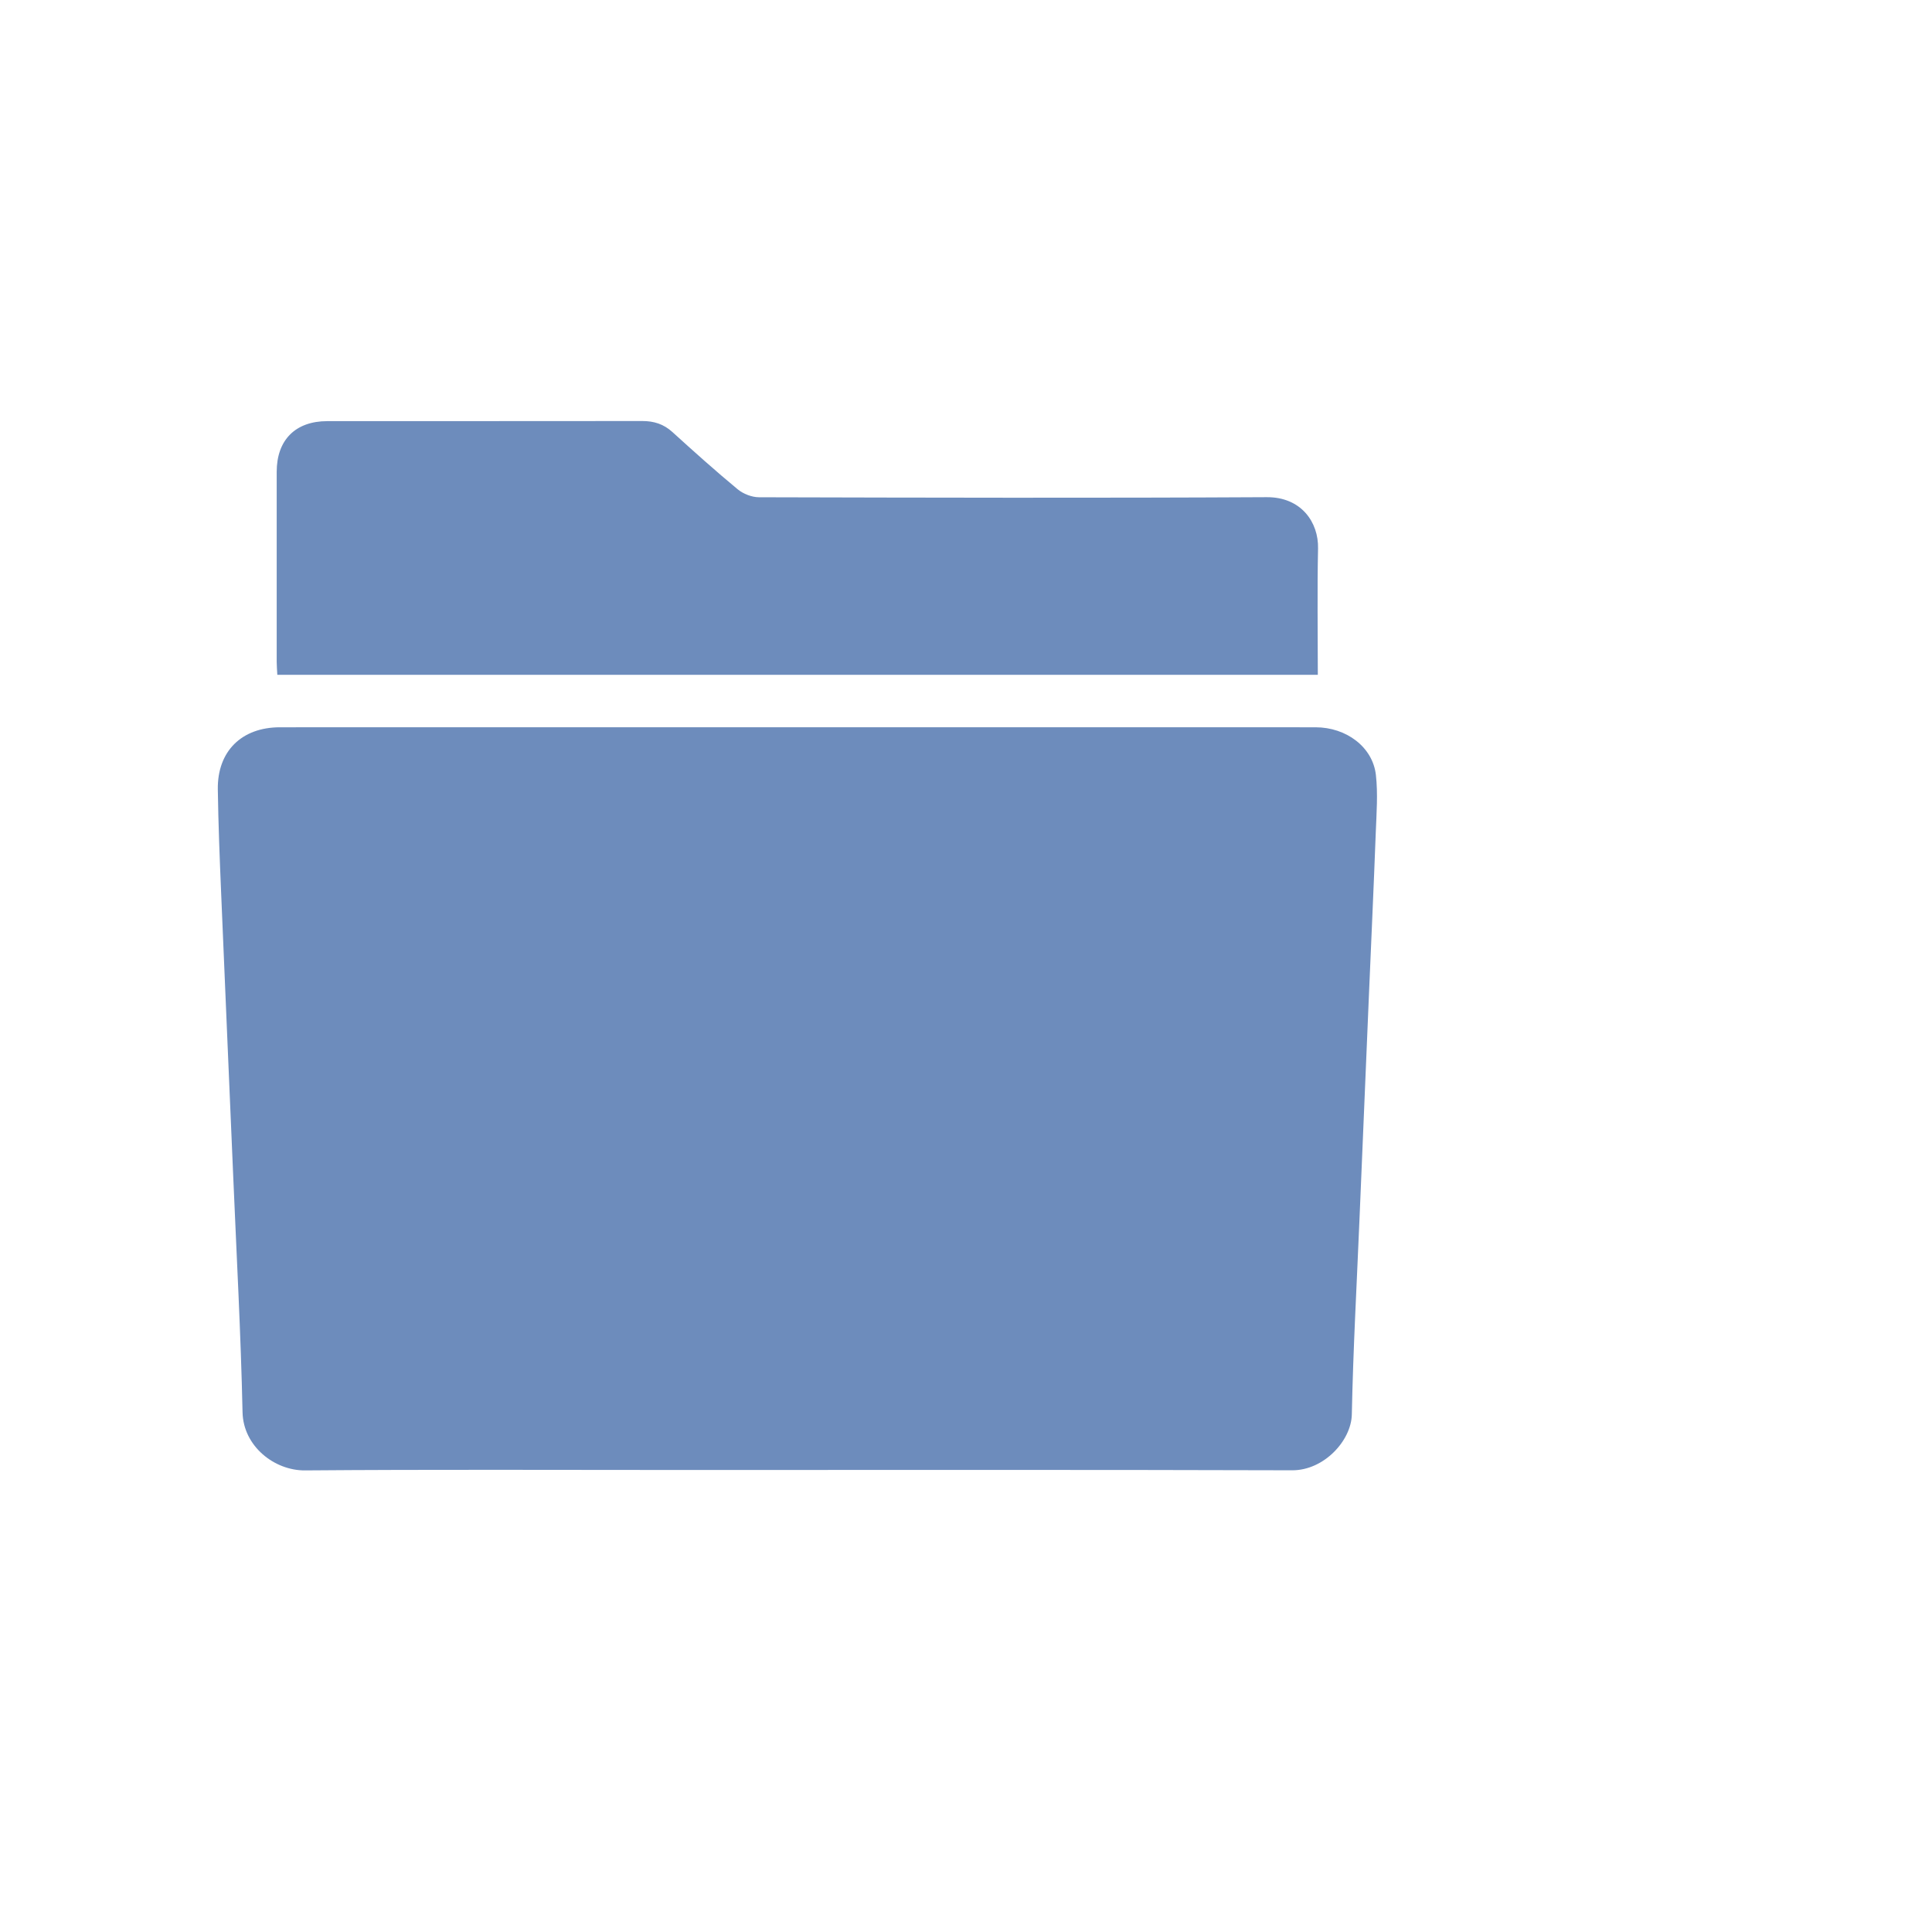
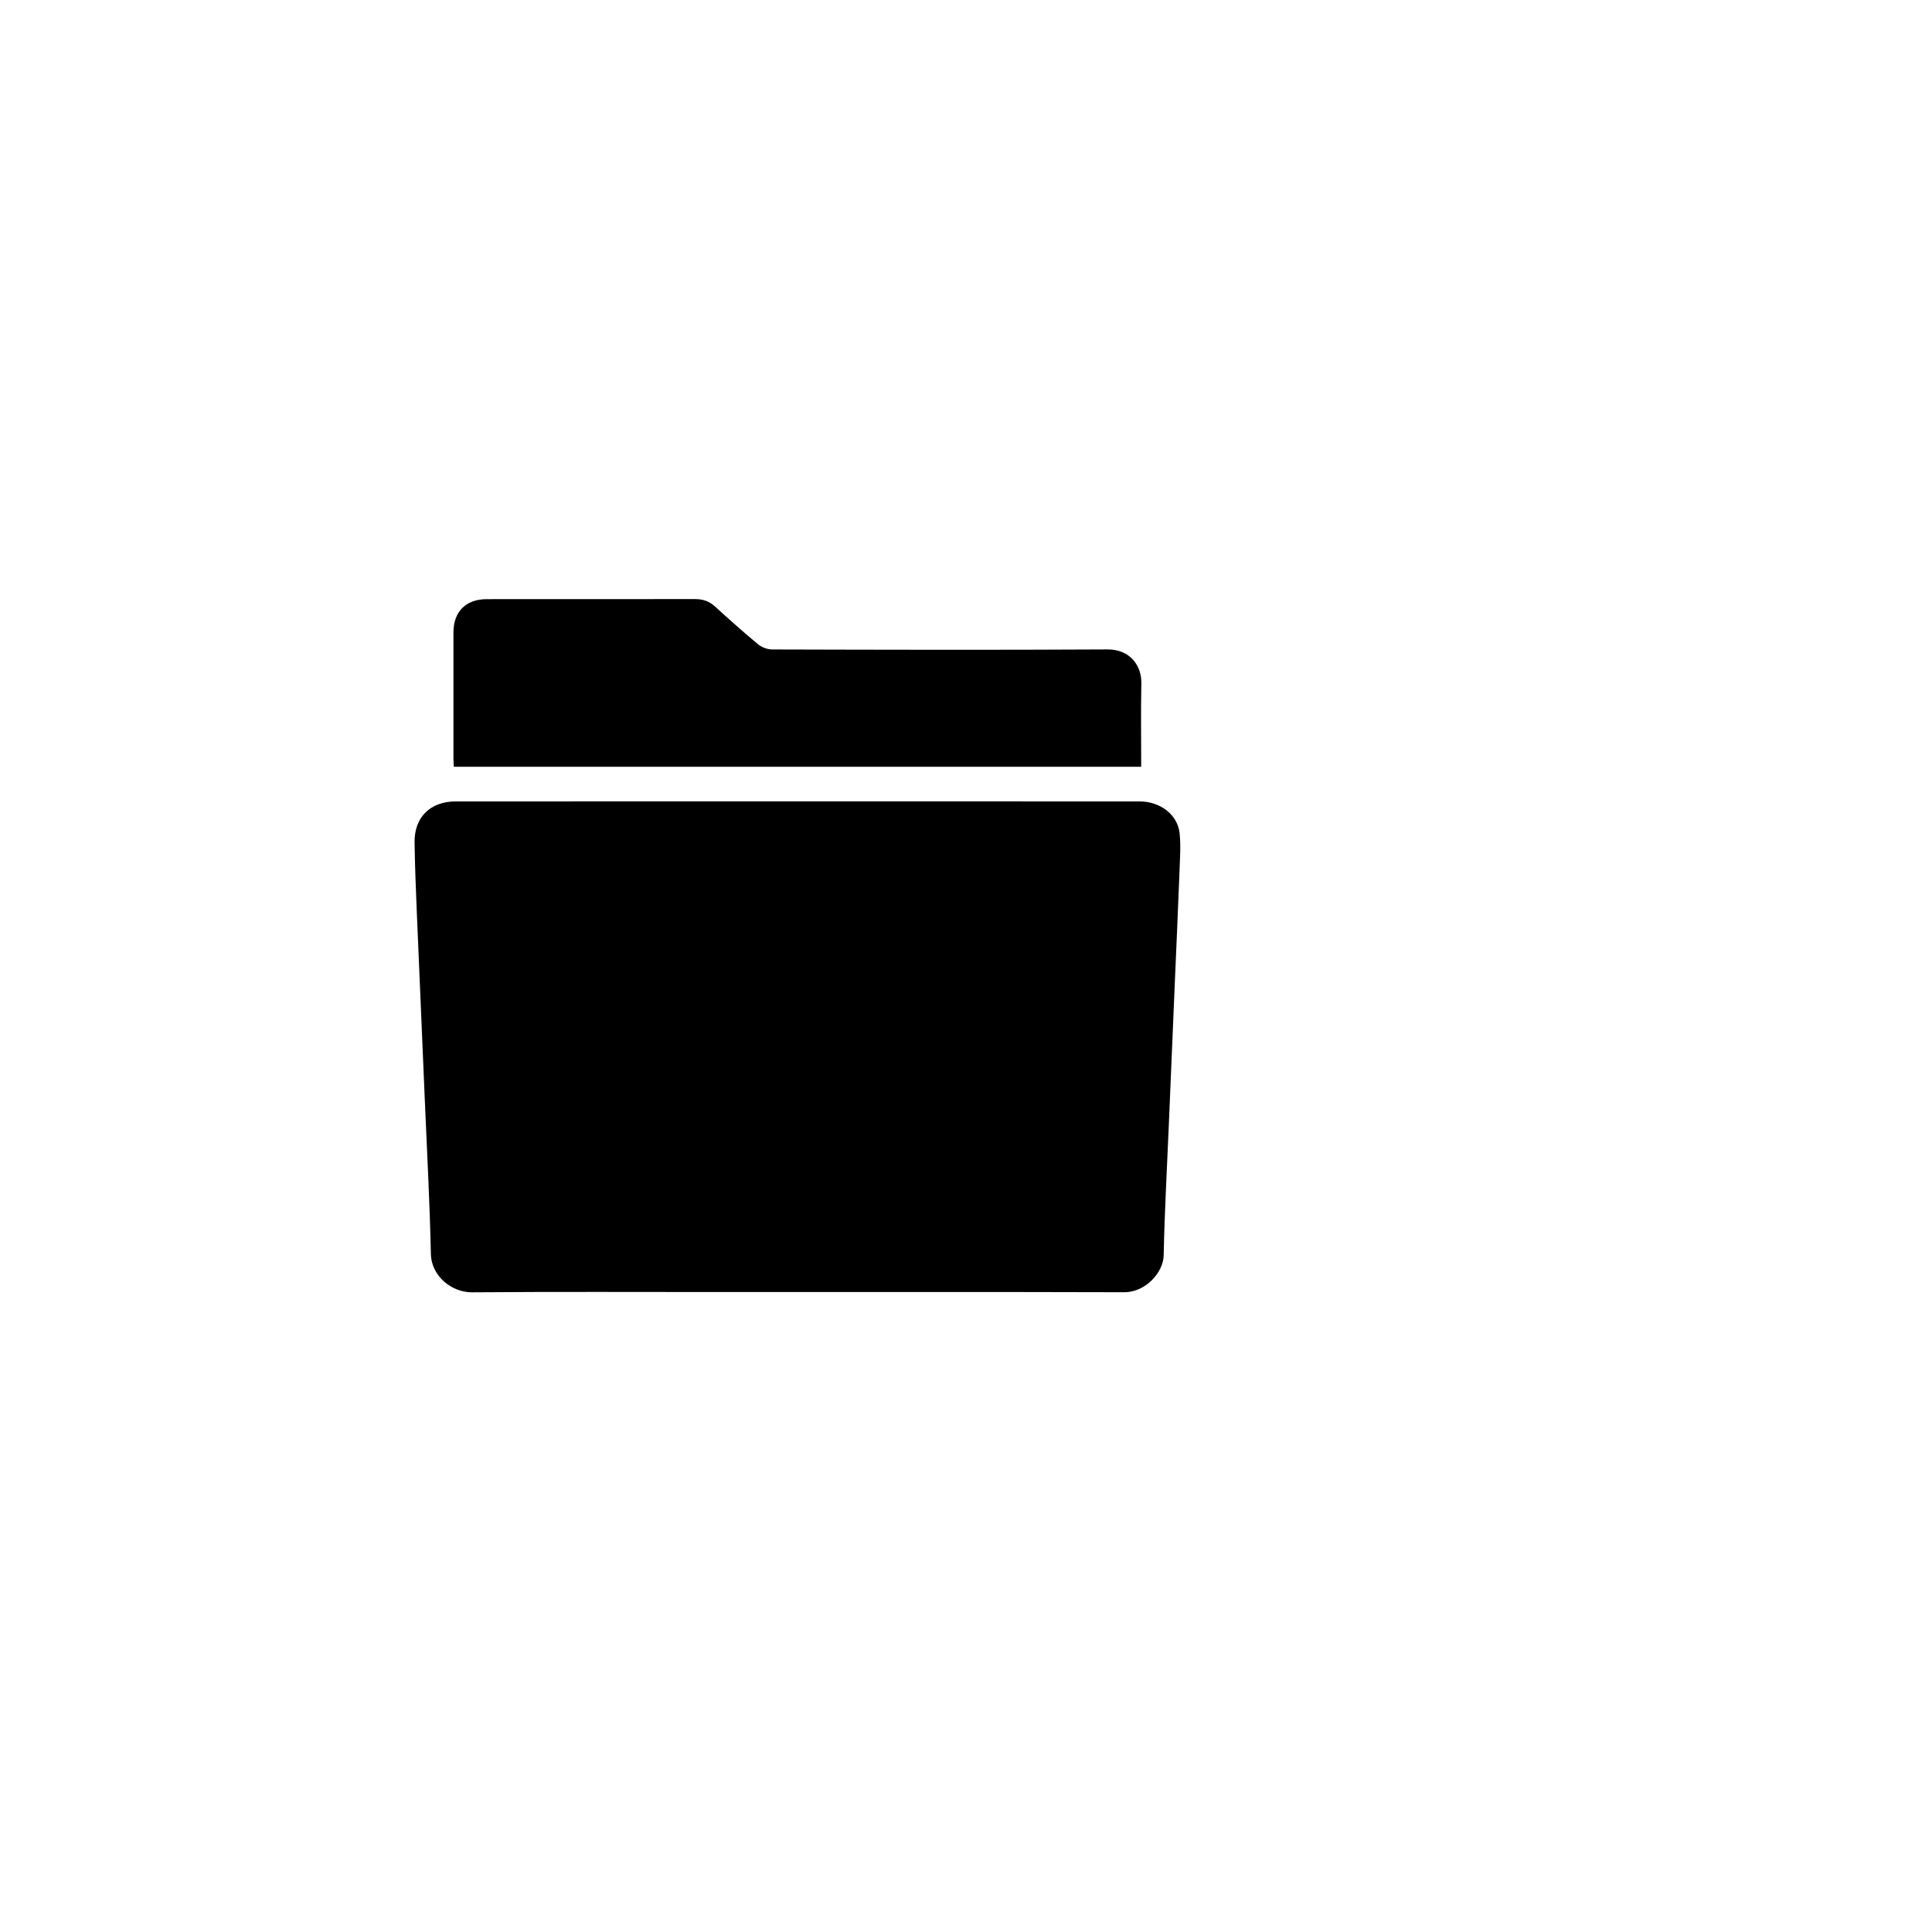
<svg xmlns="http://www.w3.org/2000/svg" version="1.1" id="Layer_1" x="0px" y="0px" viewBox="0 0 50 50" style="enable-background:new 0 0 50 50;" xml:space="preserve">
-   <style type="text/css">
- 	.st0{fill:#6D8CBC;}
- </style>
  <g>
-     <path class="st0" d="M35.608,20.056c-0.081-0.721-0.765-1.234-1.561-1.234c-4.468-0.001-8.935-0.001-13.402-0.001   c-4.468,0-8.935-0.001-13.402,0.001c-0.99,0.001-1.619,0.62-1.606,1.605c0.013,0.901,0.049,1.804,0.087,2.704   c0.101,2.44,0.209,4.879,0.312,7.319c0.086,2.033,0.197,4.065,0.241,6.099c0.019,0.882,0.827,1.511,1.615,1.505   c3.257-0.026,6.514-0.011,9.771-0.011c5.26,0,10.52-0.008,15.779,0.008c0.825,0.003,1.53-0.772,1.543-1.445   c0.034-1.682,0.128-3.363,0.198-5.044c0.08-1.923,0.162-3.846,0.243-5.769c0.06-1.418,0.126-2.835,0.179-4.253   C35.624,21.045,35.663,20.544,35.608,20.056z" />
-     <path class="st0" d="M7.177,17.464c8.978,0,17.931,0,26.928,0c0-1.114-0.017-2.192,0.006-3.269   c0.015-0.679-0.435-1.333-1.328-1.328c-4.38,0.024-8.76,0.013-13.141,0.002c-0.186-0.001-0.407-0.087-0.552-0.207   c-0.576-0.477-1.133-0.976-1.687-1.48c-0.227-0.207-0.479-0.286-0.779-0.286c-2.718,0.004-5.437,0.001-8.155,0.003   C7.646,10.9,7.161,11.386,7.161,12.21c-0.001,1.64-0.001,3.28,0,4.919C7.161,17.237,7.171,17.342,7.177,17.464z" />
+     <path d="M30.527,21.556c-0.054-0.476-0.505-0.815-1.031-0.815c-2.952-0.001-5.902-0.001-8.853-0.001   c-2.952,0-5.902-0.001-8.853,0.001c-0.654,0.001-1.07,0.41-1.061,1.06c0.009,0.595,0.032,1.192,0.057,1.786   c0.067,1.612,0.138,3.223,0.206,4.835c0.057,1.343,0.13,2.685,0.159,4.029c0.013,0.583,0.546,0.998,1.067,0.994   c2.152-0.017,4.303-0.007,6.455-0.007c3.475,0,6.95-0.005,10.424,0.005c0.545,0.002,1.011-0.51,1.019-0.955   c0.022-1.111,0.085-2.222,0.131-3.332c0.053-1.27,0.107-2.541,0.161-3.811c0.04-0.937,0.083-1.873,0.118-2.81   C30.537,22.209,30.563,21.878,30.527,21.556z" />
+     <path d="M11.745,19.844c5.931,0,11.845,0,17.789,0c0-0.736-0.011-1.448,0.004-2.16c0.01-0.449-0.287-0.881-0.877-0.877   c-2.893,0.016-5.787,0.009-8.681,0.001c-0.123-0.001-0.269-0.057-0.365-0.137c-0.381-0.315-0.748-0.645-1.114-0.978   c-0.15-0.137-0.316-0.189-0.515-0.189c-1.796,0.003-3.592,0.001-5.387,0.002c-0.544,0.001-0.864,0.322-0.864,0.866   c-0.001,1.083-0.001,2.167,0,3.249C11.735,19.694,11.741,19.763,11.745,19.844z" />
  </g>
</svg>
